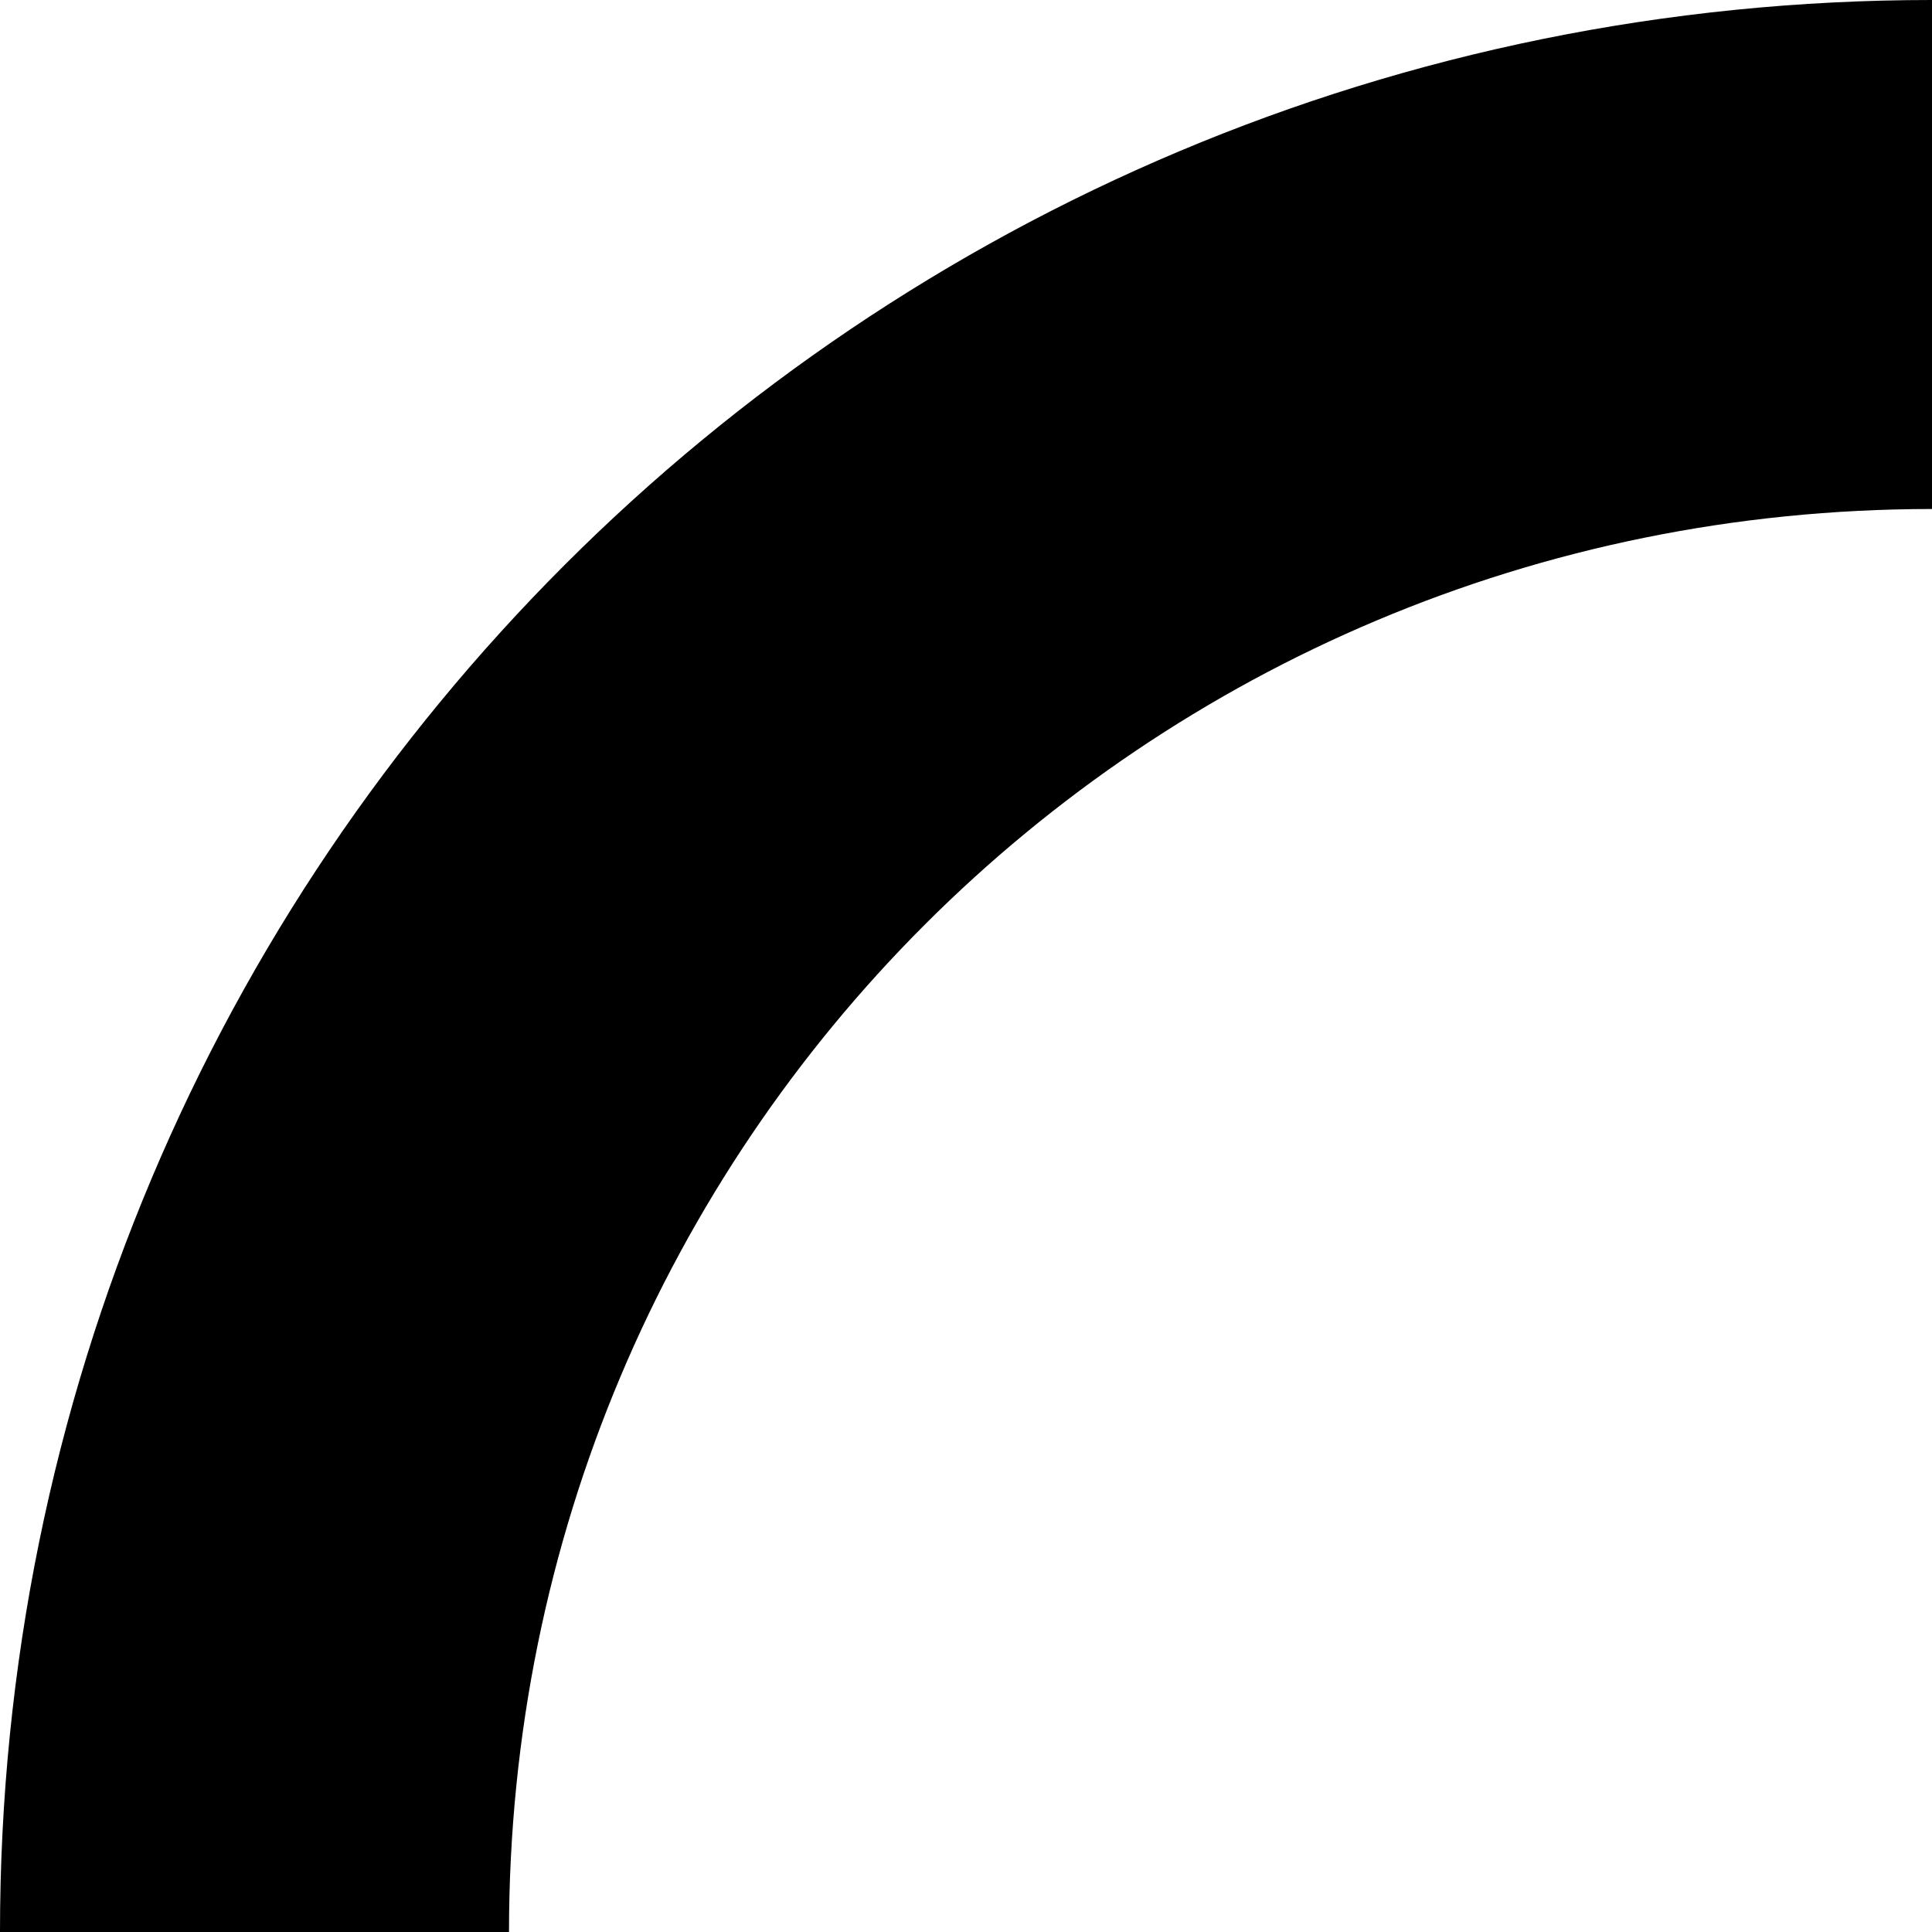
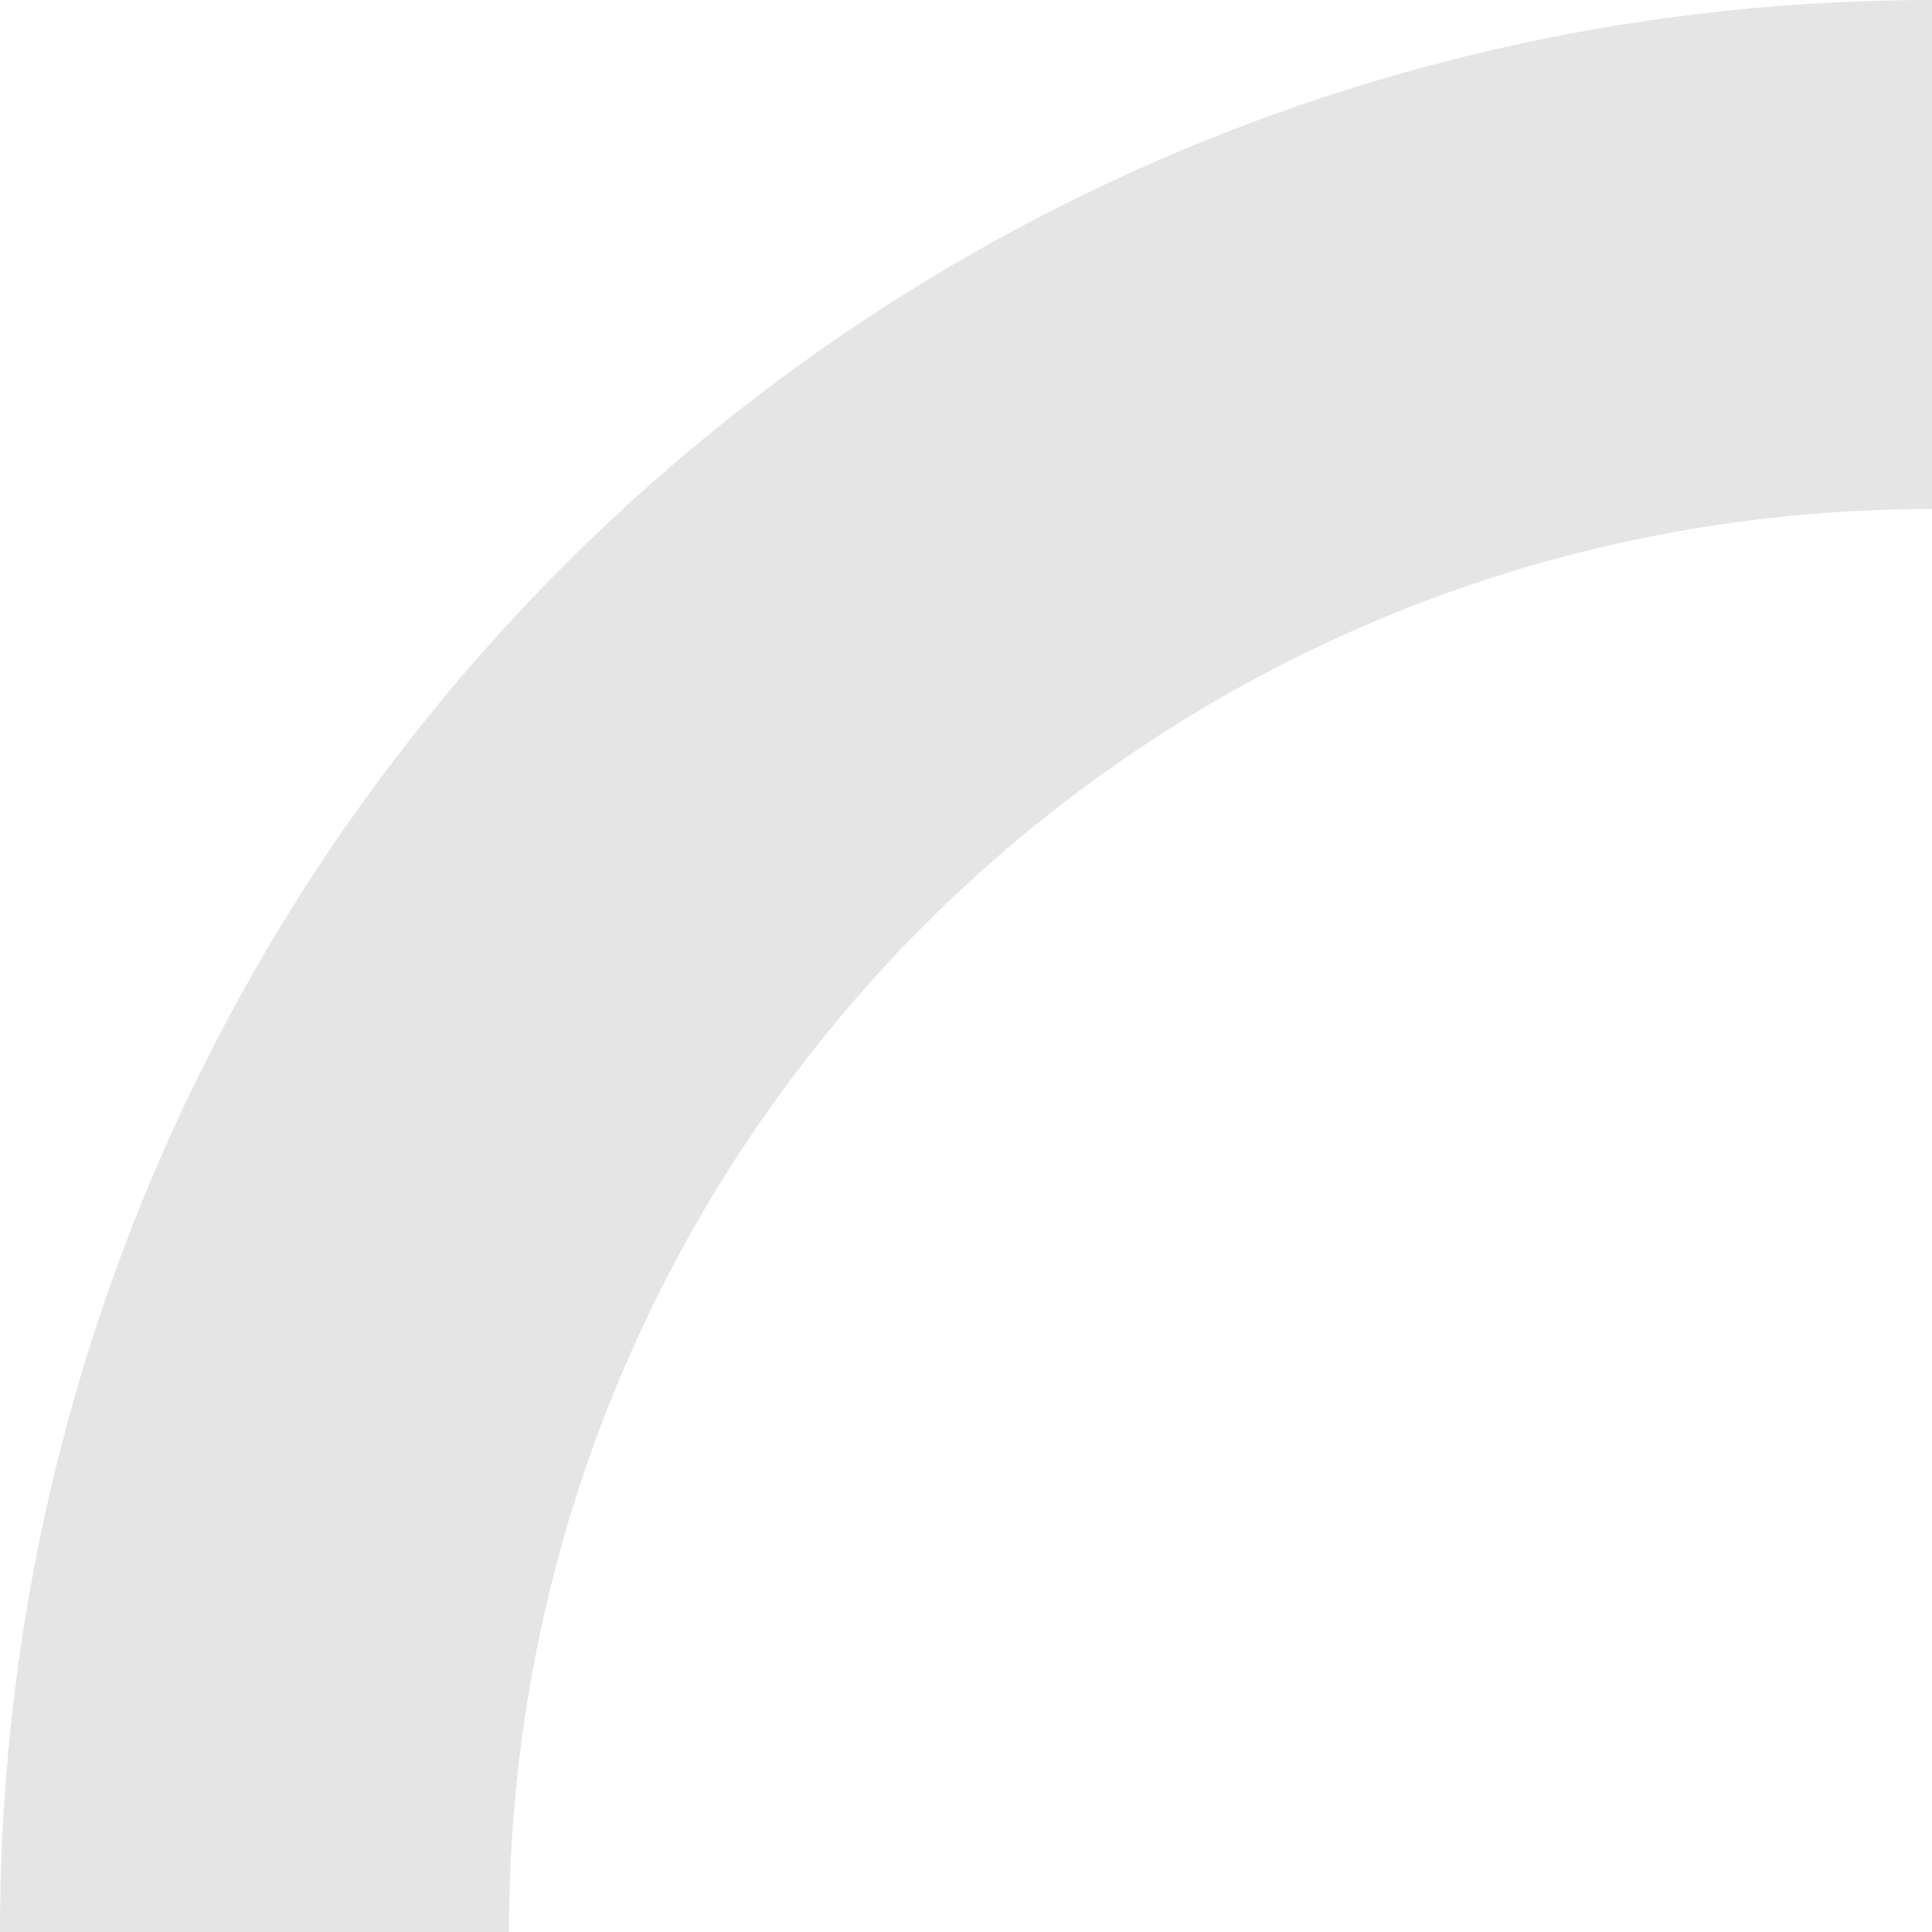
<svg xmlns="http://www.w3.org/2000/svg" width="210mm" height="210mm" viewBox="0 0 210 210" version="1.1" id="svg1">
  <defs id="defs1" />
  <g id="layer1" transform="translate(0,-87.00003)">
-     <path id="path11" style="fill:none;stroke:#000000;stroke-width:55.327;stroke-dasharray:none" d="m 27.663,297 v 0 C 27.663,195.985 108.985,114.663 210,114.663" />
+     <path id="path11" style="fill:none;stroke:#e5e5e5;stroke-width:55.327;stroke-dasharray:none;stroke-opacity:1" d="m 27.663,297 v 0 C 27.663,195.985 108.985,114.663 210,114.663" />
  </g>
</svg>
